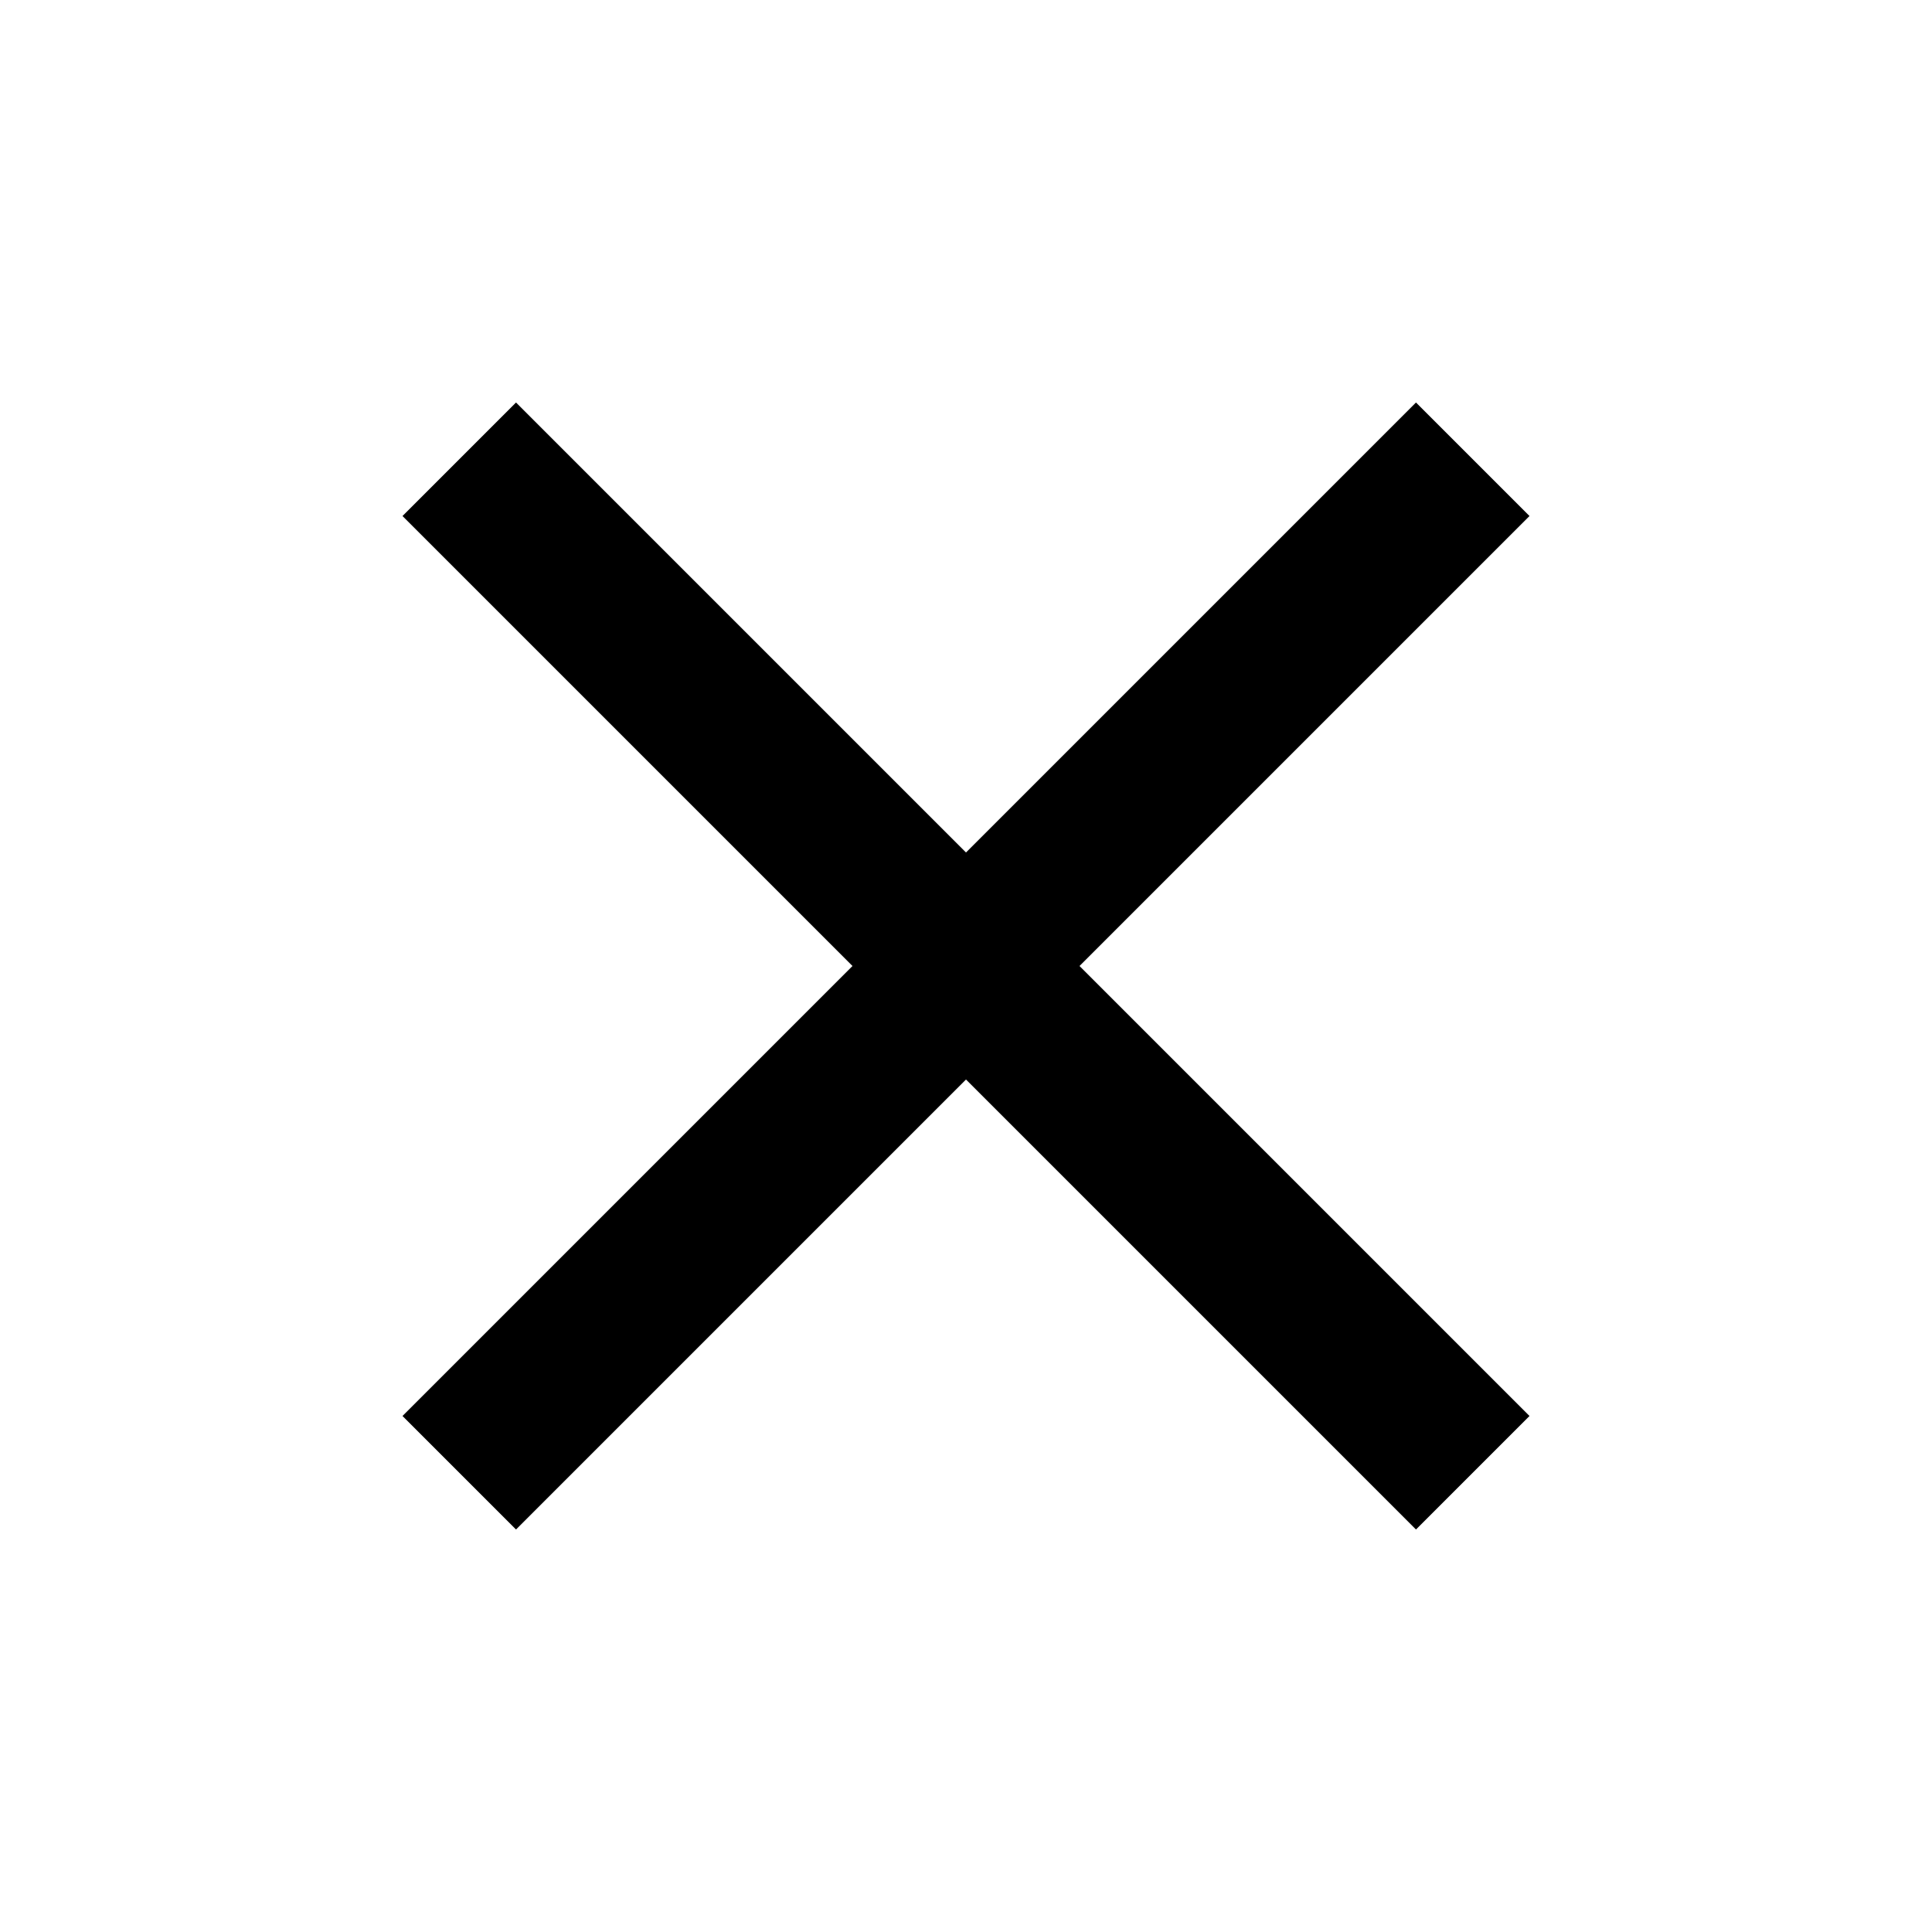
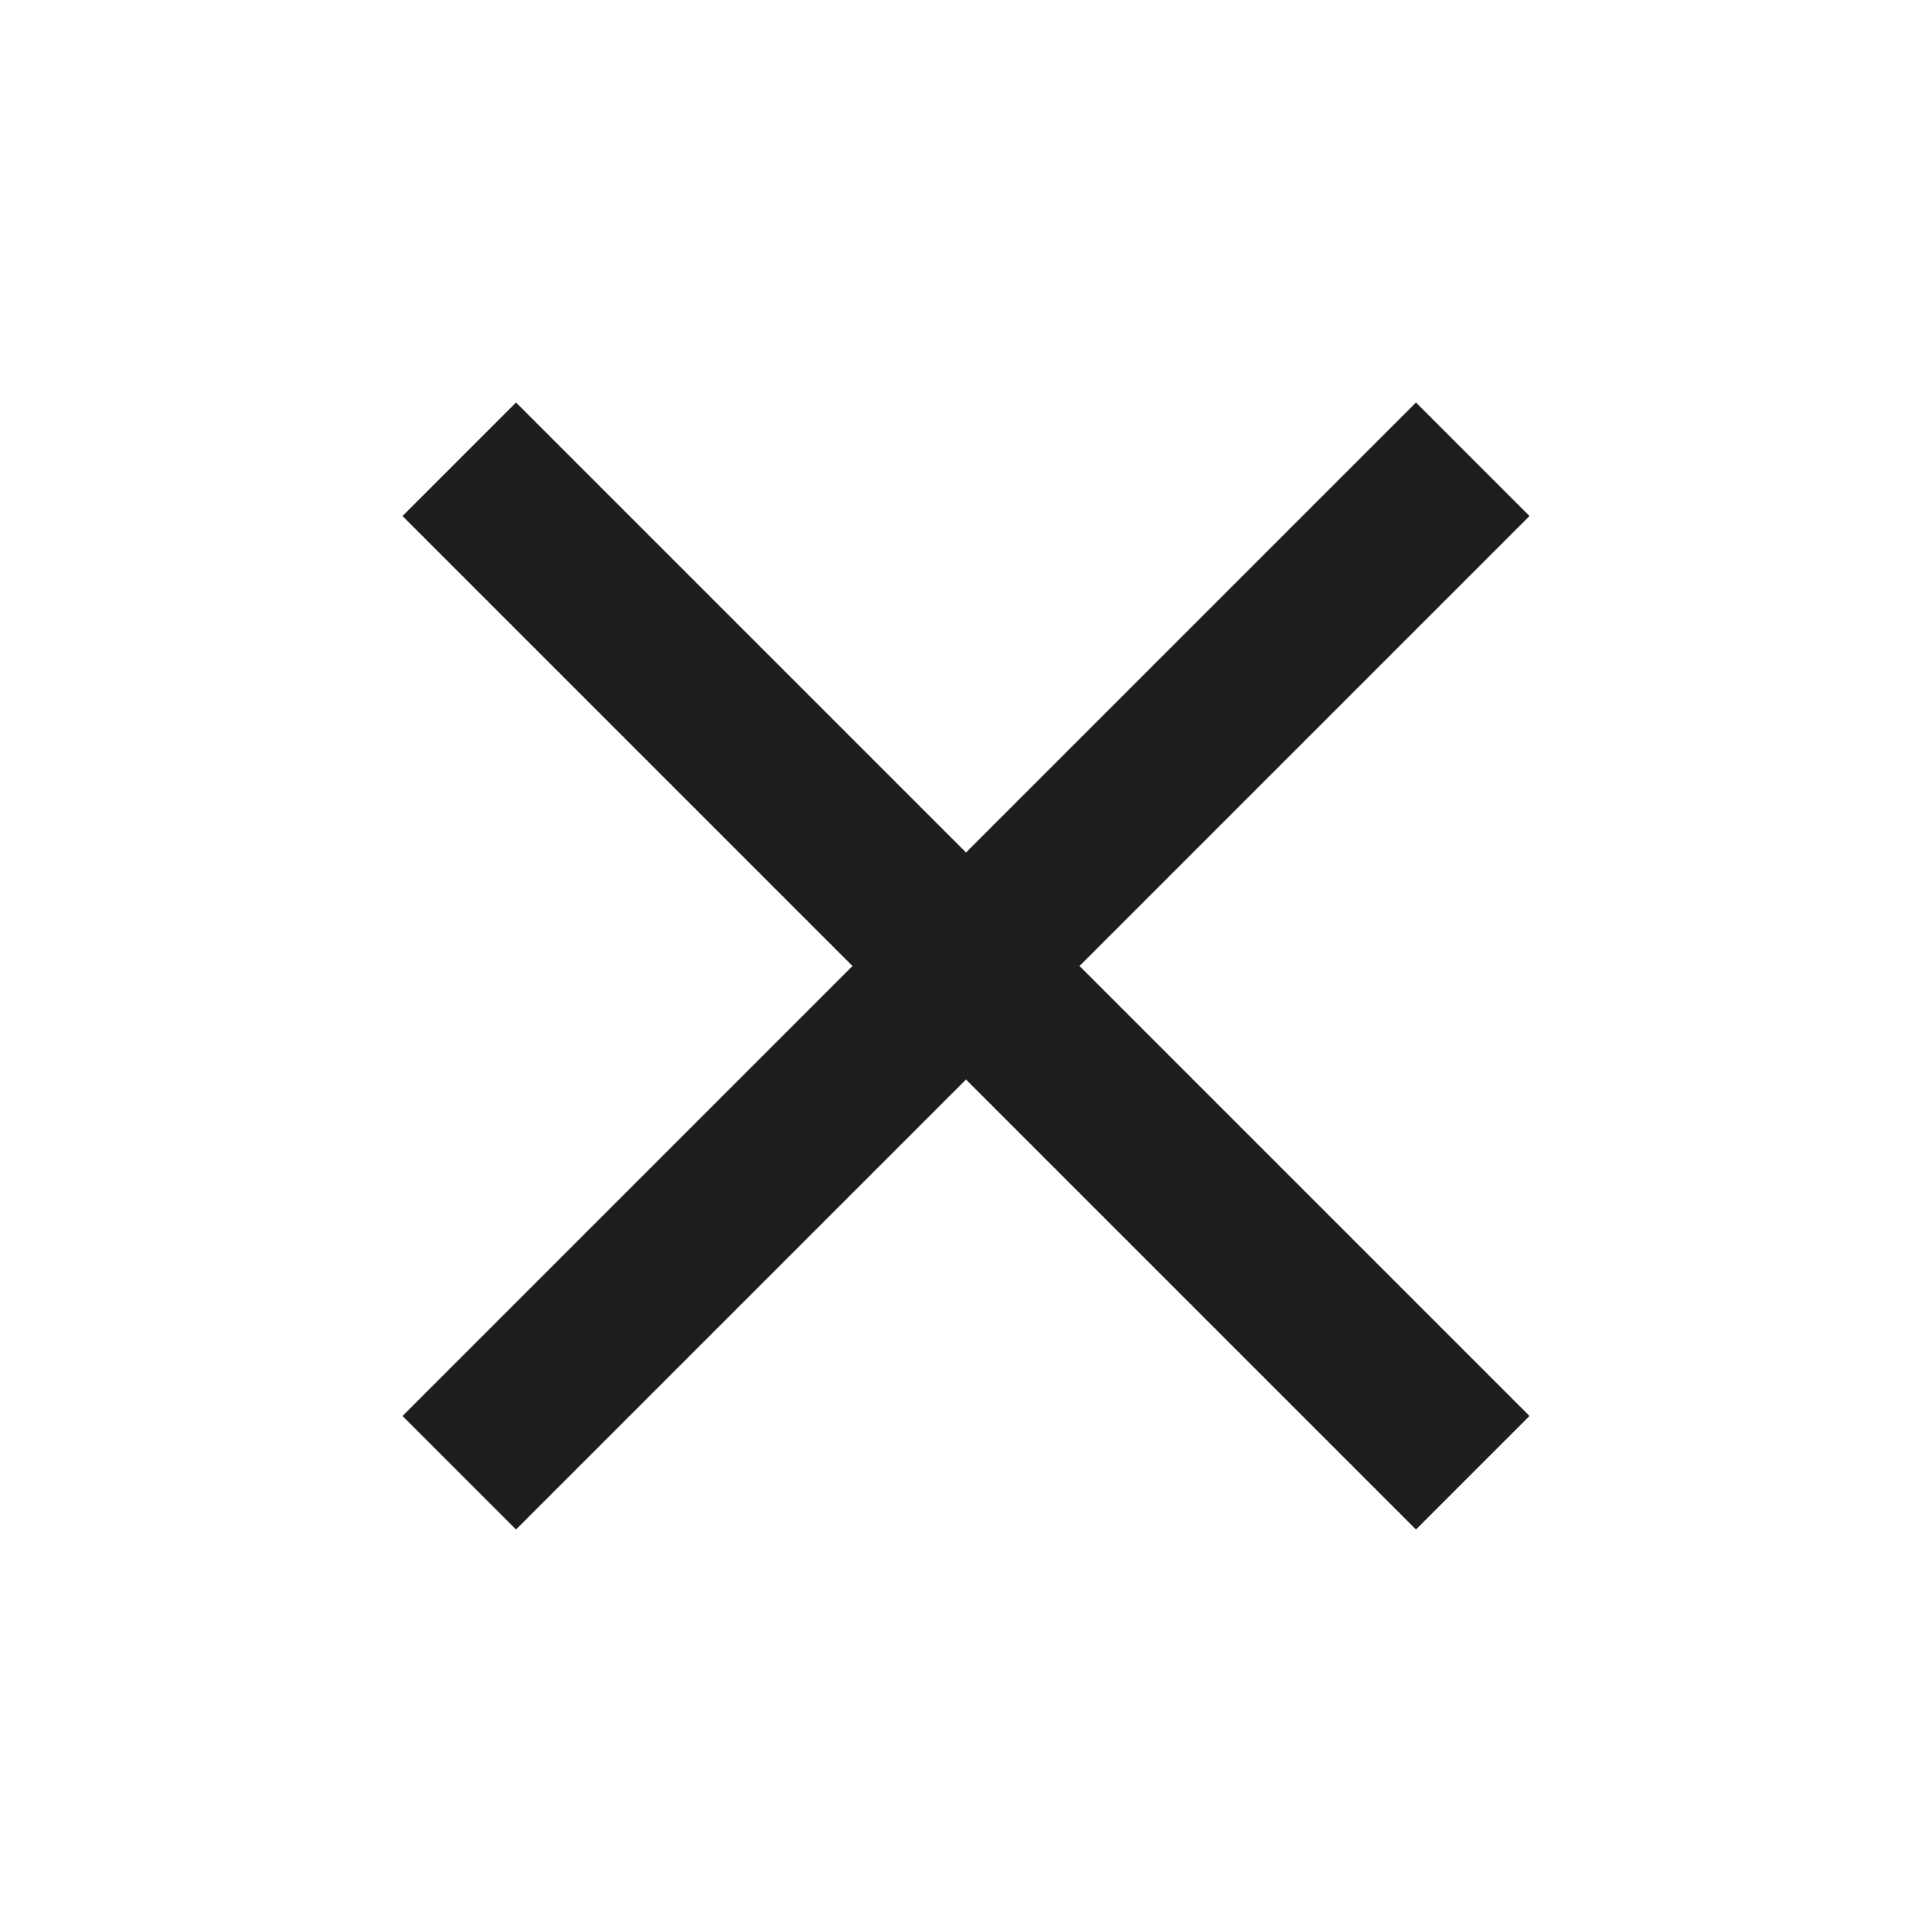
- <svg xmlns="http://www.w3.org/2000/svg" viewBox="0 0 24 24" fill="black" width="1.5em" height="1.5em">
+ <svg xmlns="http://www.w3.org/2000/svg" viewBox="0 0 24 24" fill="#1E1E1E" width="1.5em" height="1.5em">
  <path d="M0 0h24v24H0V0z" fill="none" />
  <path d="M19 6.41L17.59 5 12 10.59 6.41 5 5 6.41 10.59 12 5 17.59 6.41 19 12 13.41 17.59 19 19 17.59 13.41 12 19 6.41z" />
</svg>
